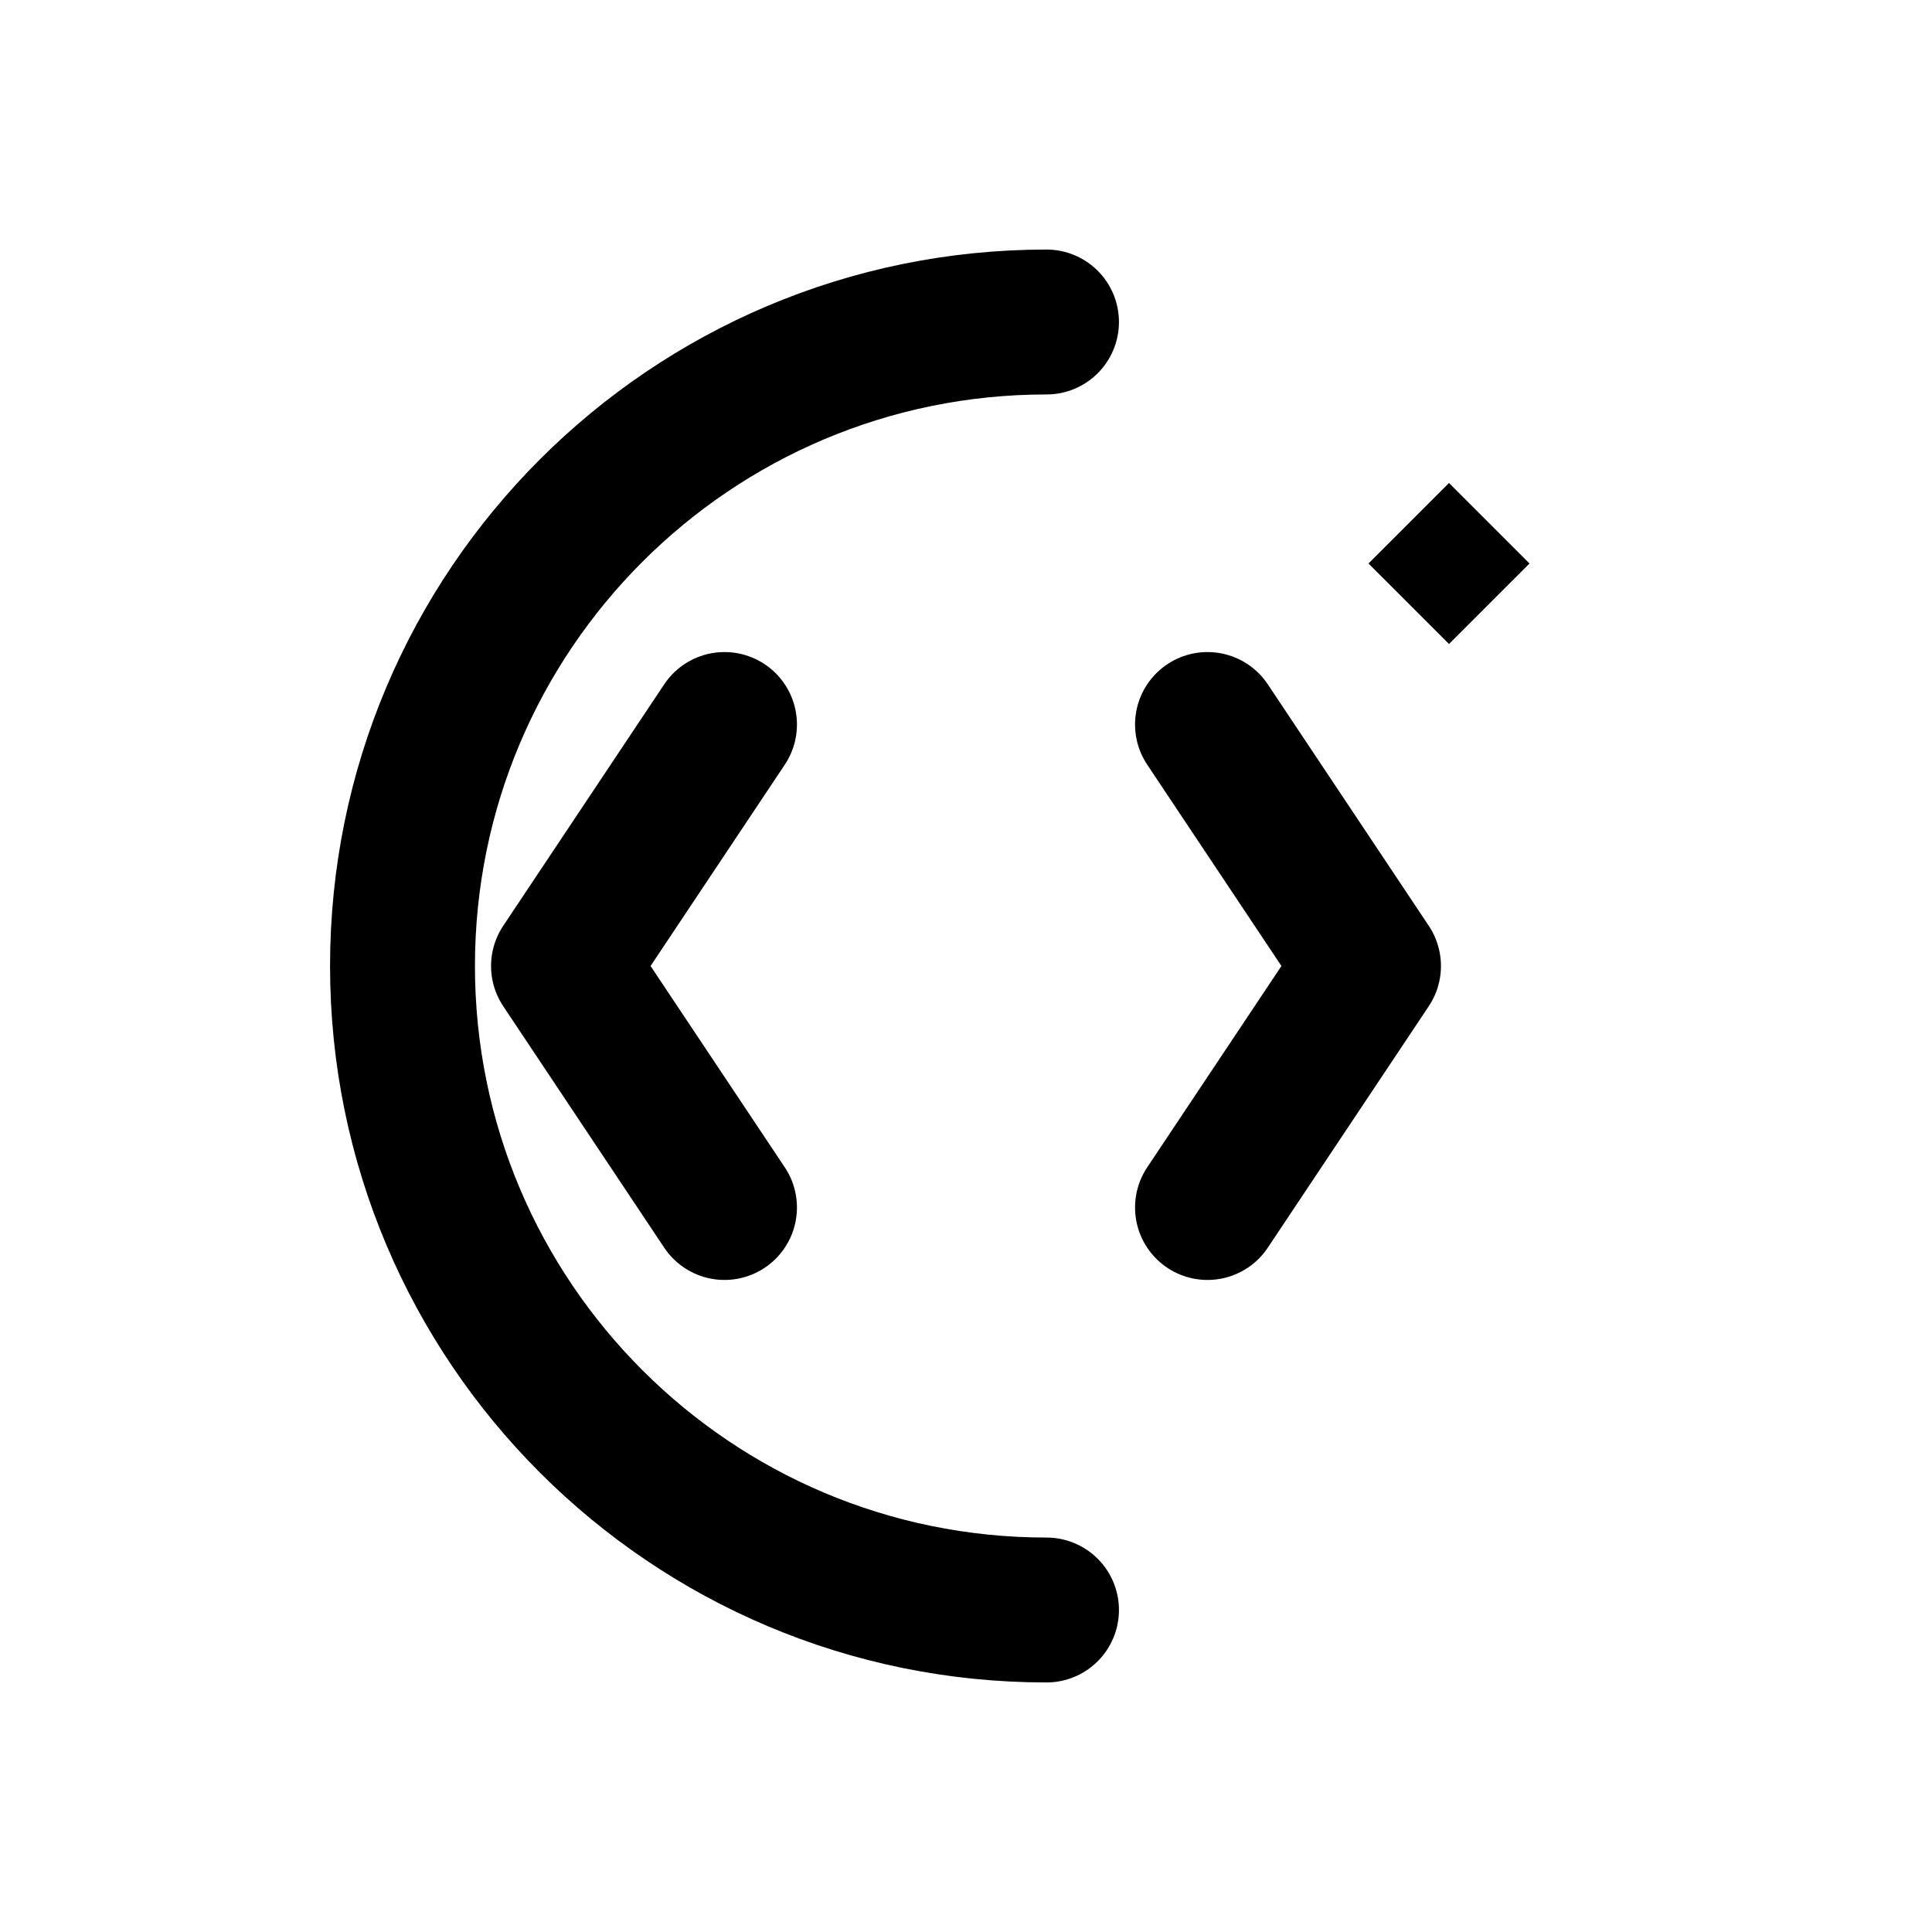
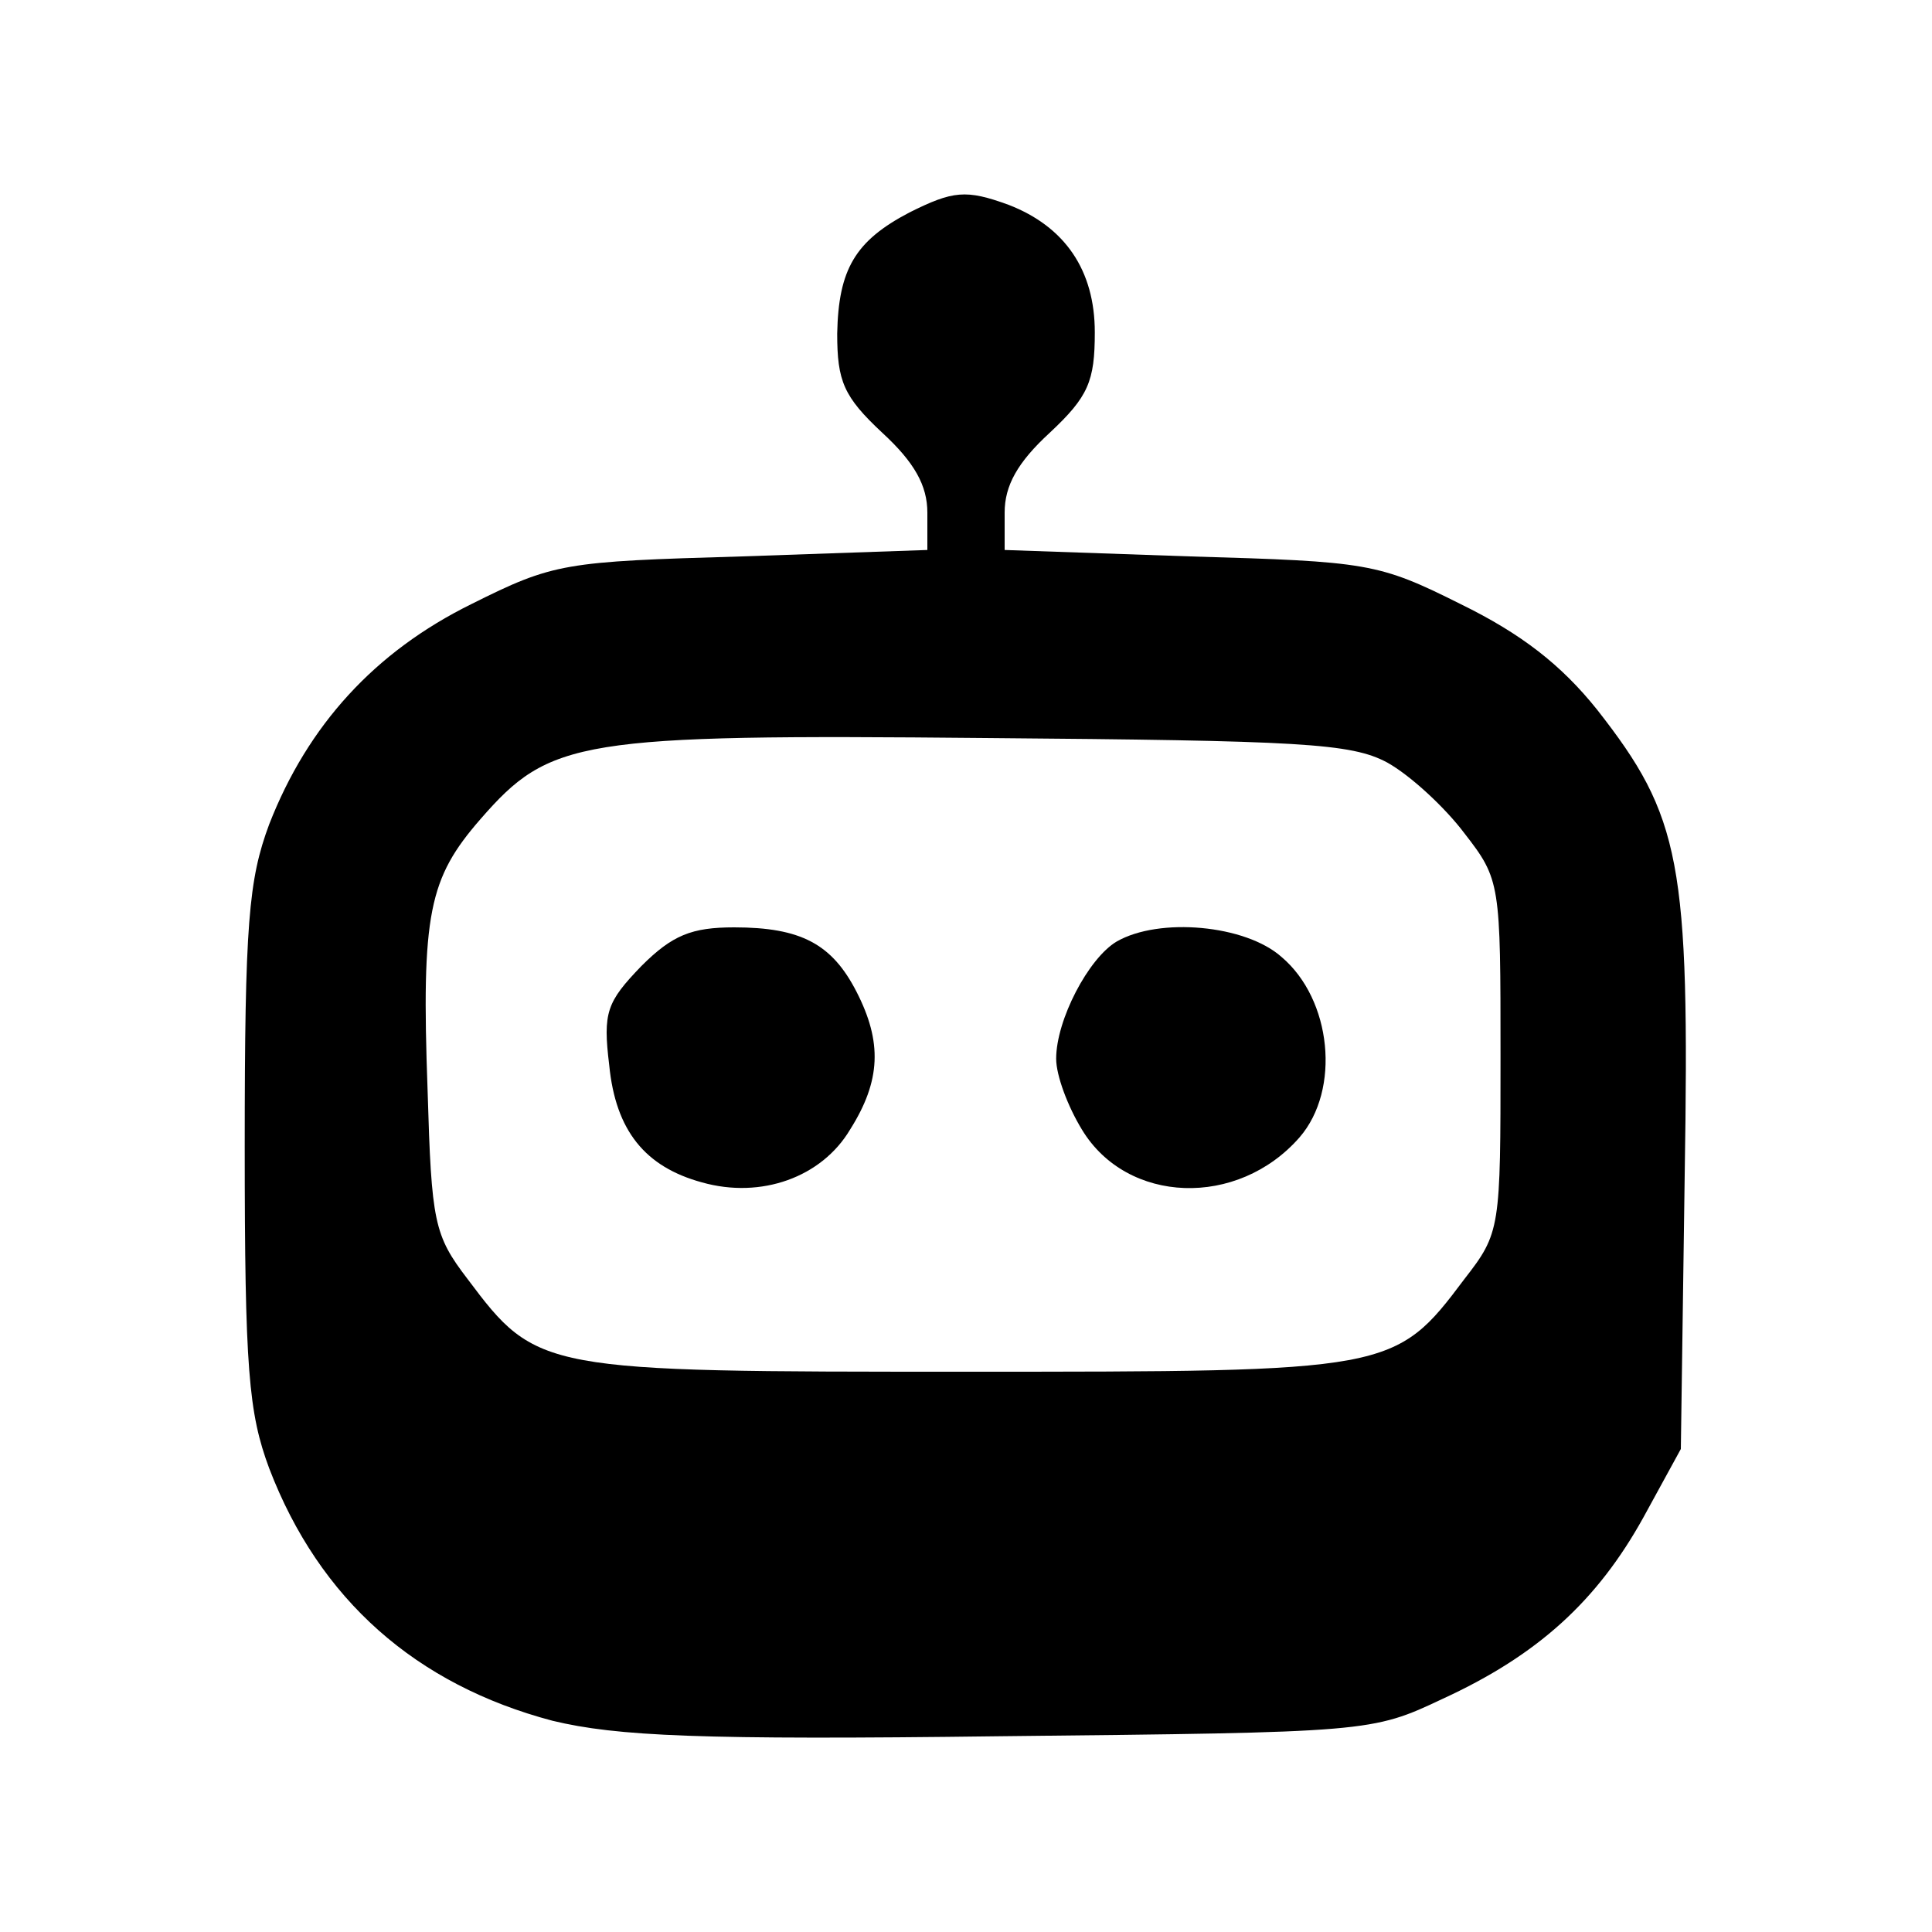
- <svg xmlns="http://www.w3.org/2000/svg" width="24" height="24" viewBox="0 0 24 24" fill="none" stroke="currentColor" stroke-width="1.8" stroke-linecap="round" stroke-linejoin="round" aria-labelledby="title desc" role="img">
-   <path d="M13 4 A8 8 0 1 0 13 20" />
-   <path d="M9 9 L7 12 L9 15" />
-   <path d="M15 9 L17 12 L15 15" />
-   <g fill="currentColor" stroke="none">
-     <path d="M18 6 L19 7 L18 8 L17 7 Z" />
+ <svg xmlns="http://www.w3.org/2000/svg" version="1.0" width="150pt" height="150pt" viewBox="0 0 150 150" preserveAspectRatio="xMidYMid meet">
+   <g transform="translate(0,150) scale(0.1,-0.1)" fill="#000000" stroke="none">
+     <path d="M706 1335 c-42 -22 -55 -44 -56 -94 0 -37 5 -49 35 -77 25 -23 35 -41 35 -62 l0 -29 -144 -5 c-138 -4 -146 -5 -210 -37 -75 -37 -127 -94 -157 -171 -16 -43 -19 -77 -19 -250 0 -173 3 -207 19 -250 39 -102 114 -168 220 -196 50 -12 114 -15 348 -12 286 3 288 3 343 29 74 34 120 76 156 141 l29 53 3 213 c4 243 -3 278 -68 361 -28 35 -59 59 -106 82 -64 32 -72 33 -210 37 l-144 5 0 29 c0 21 10 39 35 62 30 28 35 40 35 78 0 48 -23 82 -67 99 -33 12 -43 11 -77 -6z m371 -427 c18 -10 45 -35 60 -55 28 -36 28 -39 28 -173 0 -134 0 -137 -28 -173 -54 -72 -57 -72 -387 -72 -330 0 -333 0 -387 72 -26 34 -28 44 -31 146 -5 138 1 165 41 211 54 62 76 66 392 63 245 -2 284 -4 312 -19z" />
+     <path d="M498 750 c-27 -28 -30 -36 -25 -77 5 -51 28 -79 72 -91 46 -13 93 4 115 41 24 38 25 68 5 107 -19 37 -43 50 -95 50 -33 0 -48 -6 -72 -30z" />
+     <path d="M867 769 c-22 -13 -47 -61 -47 -91 0 -13 9 -37 20 -55 35 -58 121 -61 169 -6 32 37 25 107 -14 140 -28 25 -95 31 -128 12z" />
  </g>
</svg>
